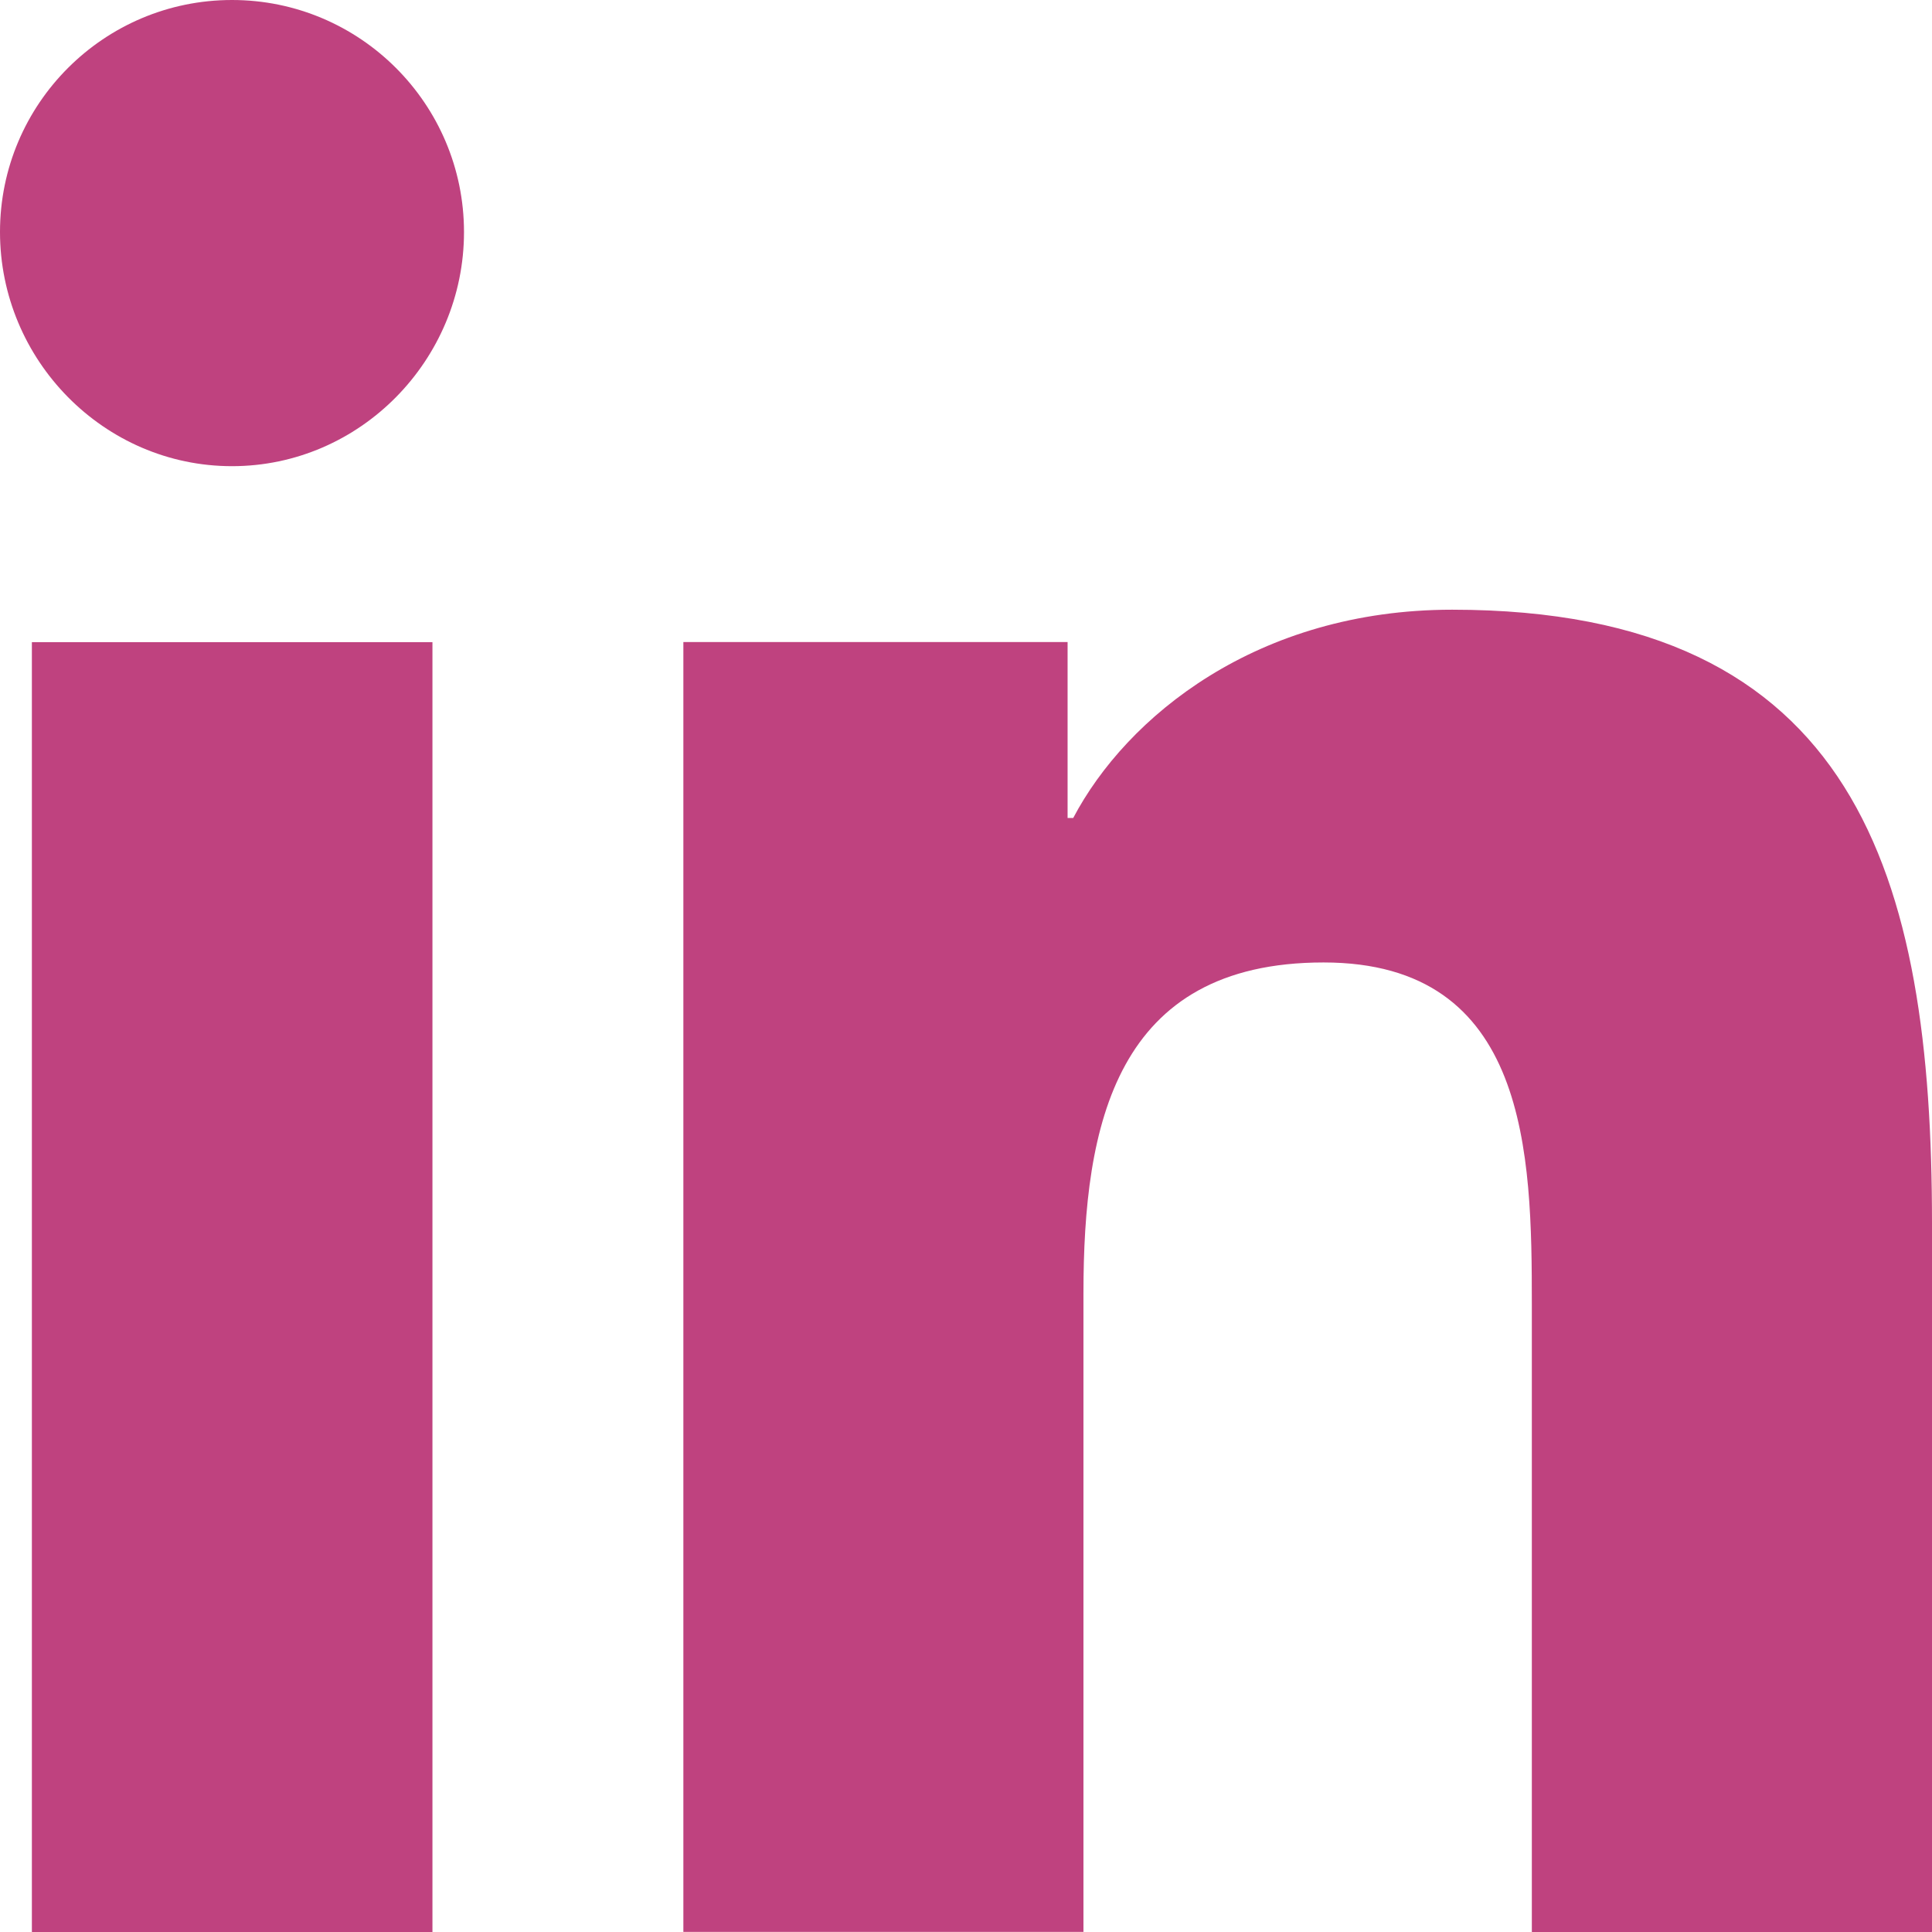
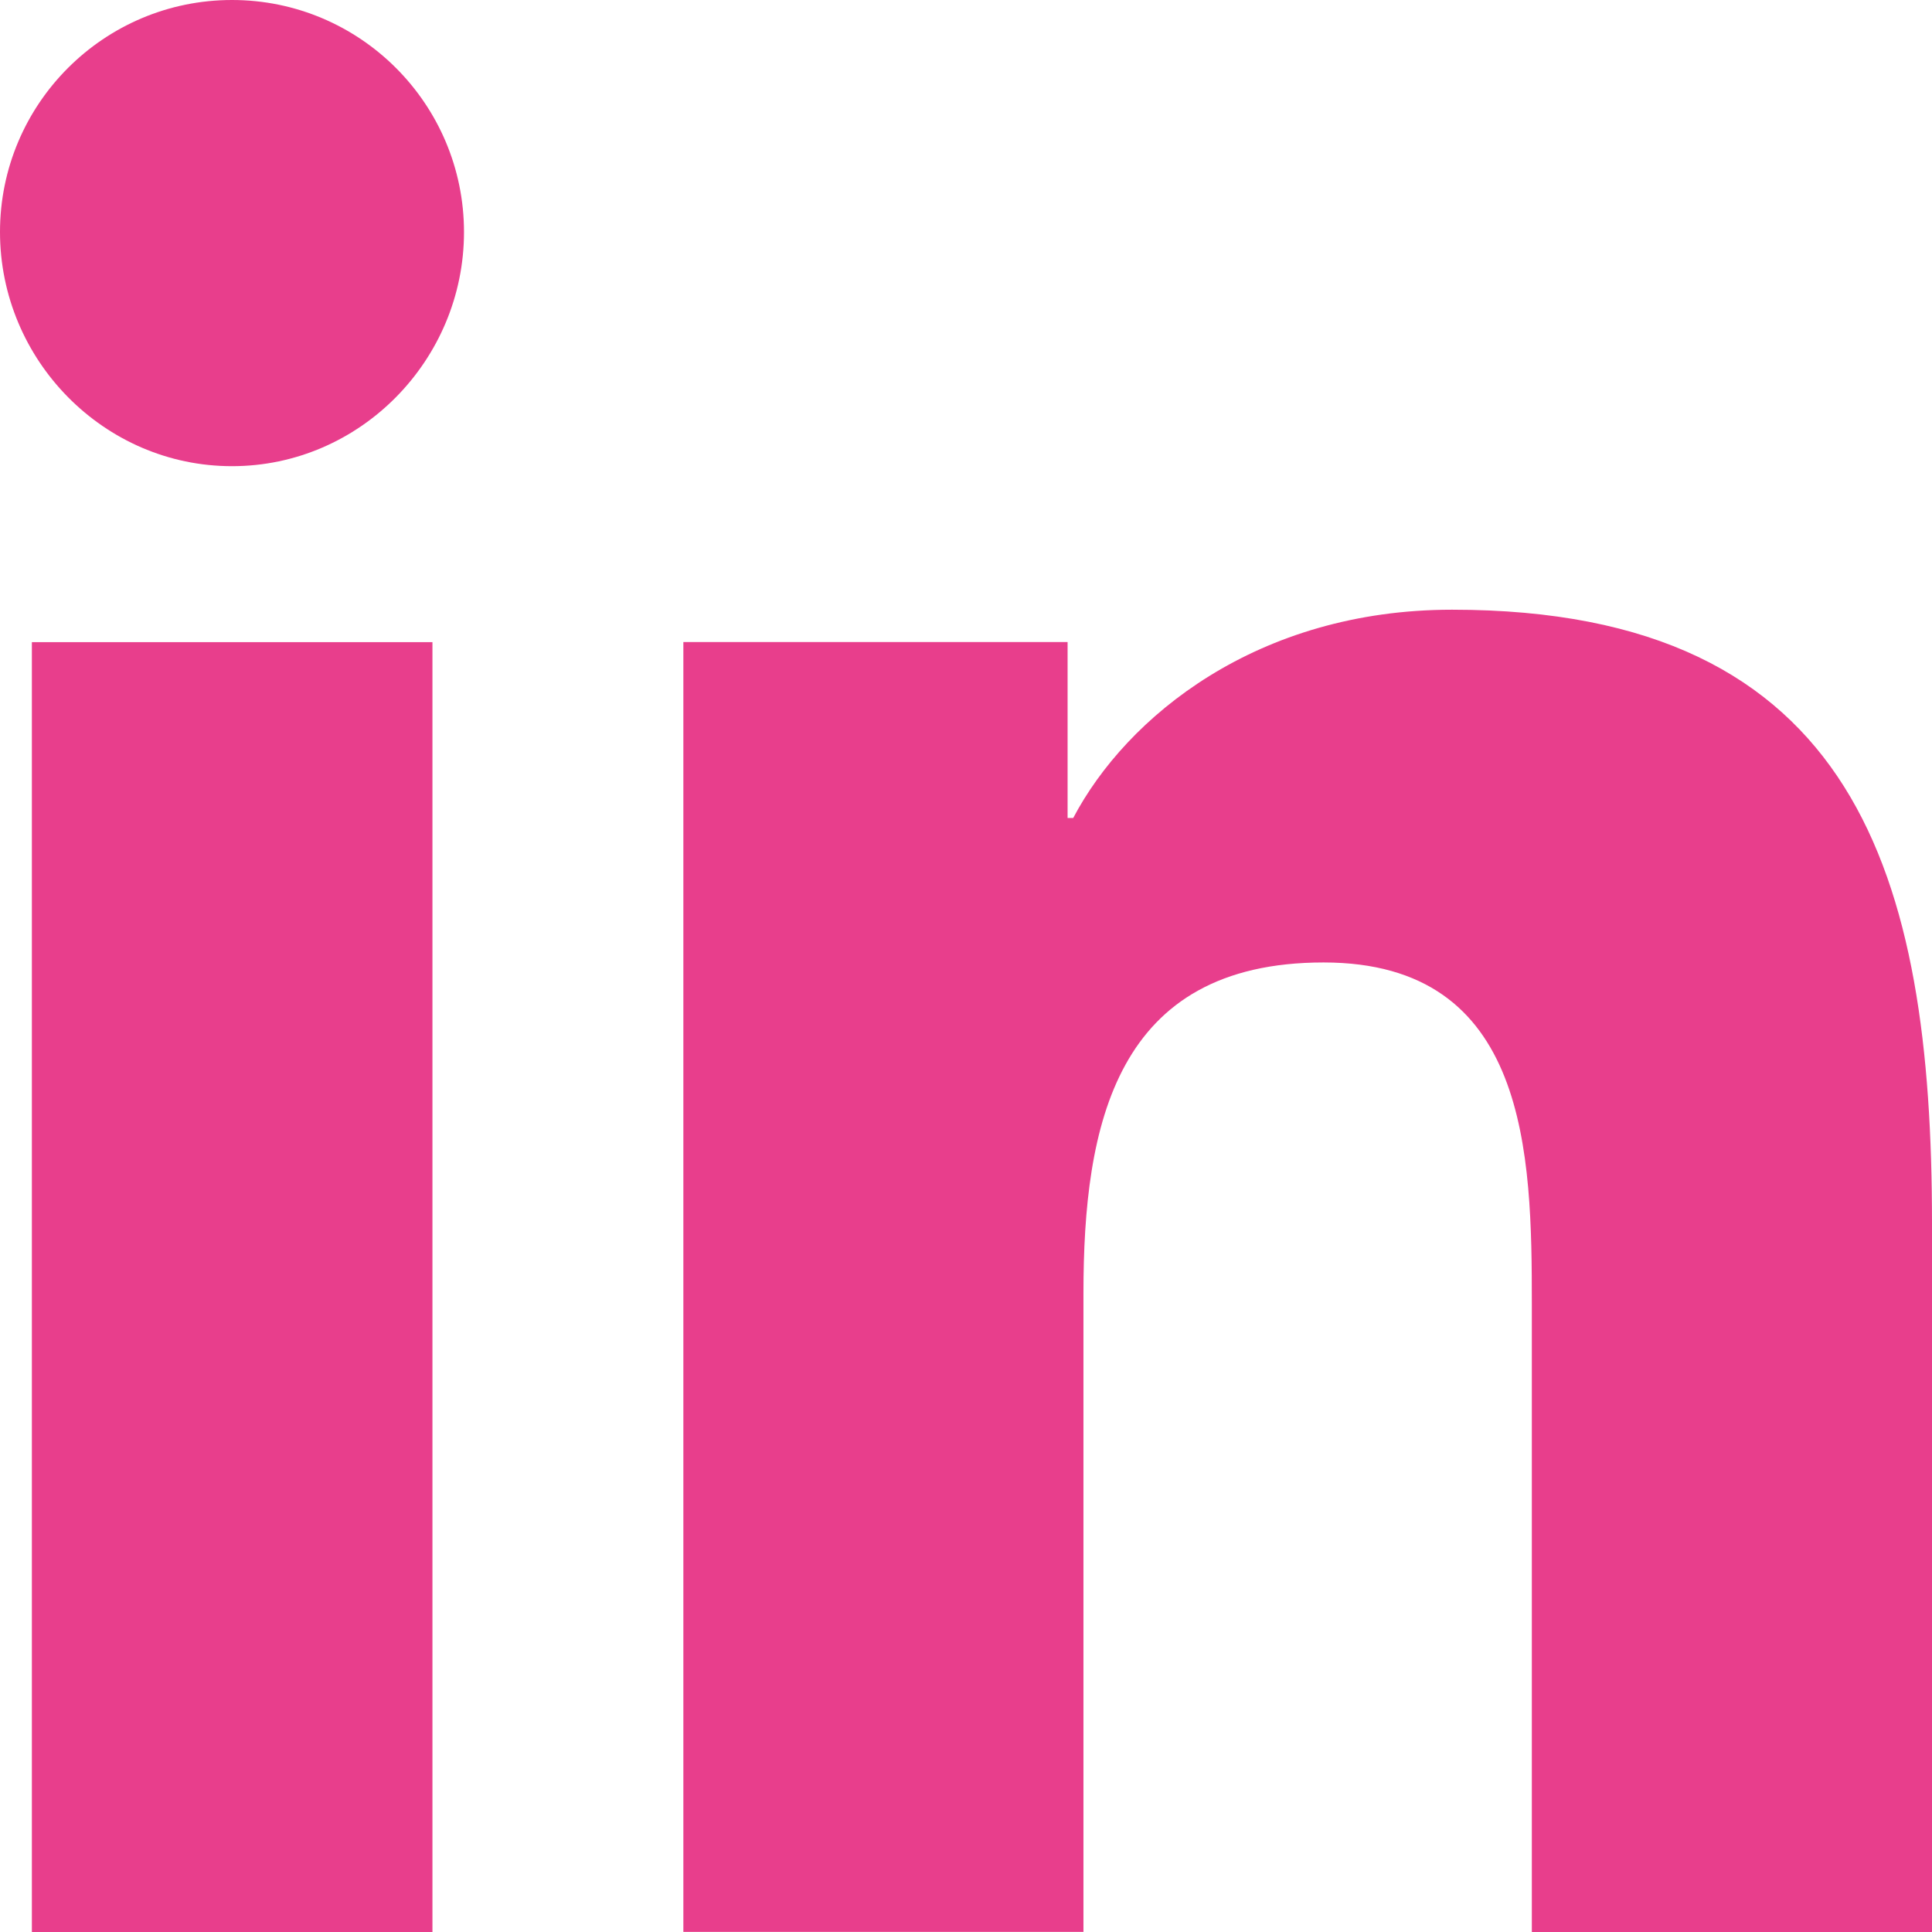
- <svg xmlns="http://www.w3.org/2000/svg" id="Bold" fill="#BF427F" enable-background="new 0 0 24 24" height="512" viewBox="0 0 24 24" width="512">
+ <svg xmlns="http://www.w3.org/2000/svg" id="Bold" fill="#e83e8c" enable-background="new 0 0 24 24" height="512" viewBox="0 0 24 24" width="512">
  <path d="m23.994 24v-.001h.006v-8.802c0-4.306-.927-7.623-5.961-7.623-2.42 0-4.044 1.328-4.707 2.587h-.07v-2.185h-4.773v16.023h4.97v-7.934c0-2.089.396-4.109 2.983-4.109 2.549 0 2.587 2.384 2.587 4.243v7.801z" />
  <path d="m.396 7.977h4.976v16.023h-4.976z" />
  <path d="m2.882 0c-1.591 0-2.882 1.291-2.882 2.882s1.291 2.909 2.882 2.909 2.882-1.318 2.882-2.909c-.001-1.591-1.292-2.882-2.882-2.882z" />
</svg>
